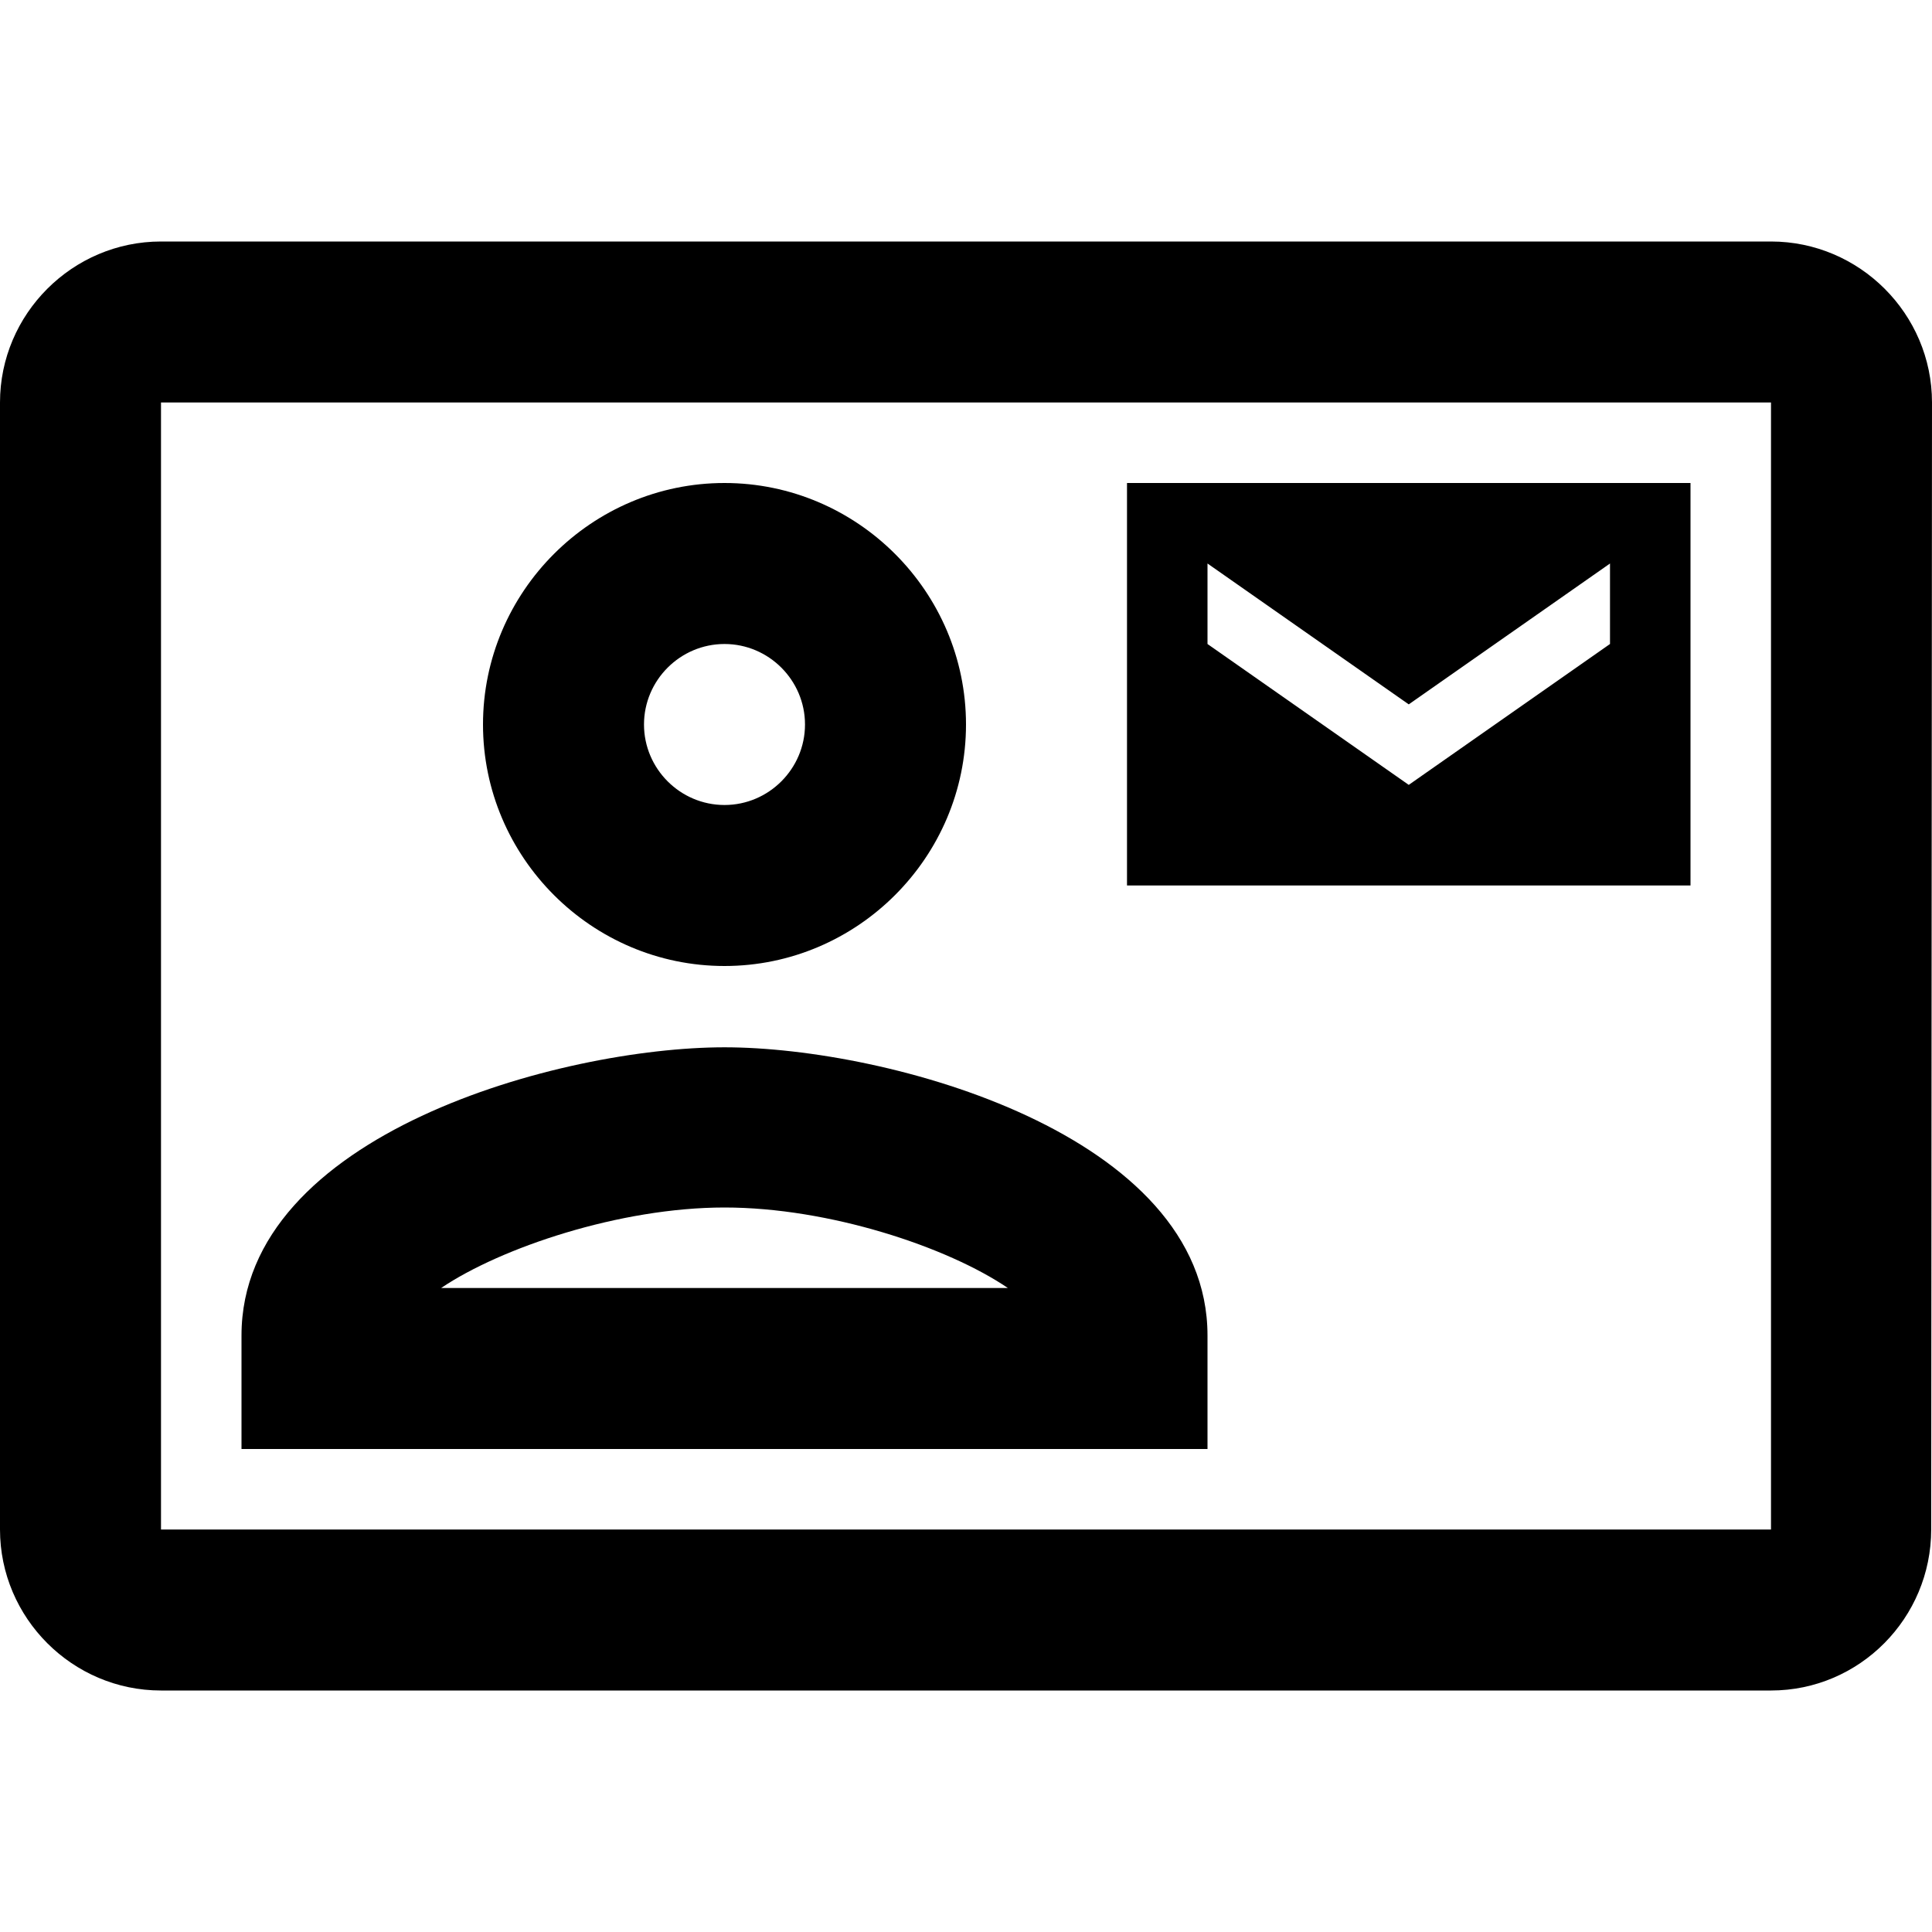
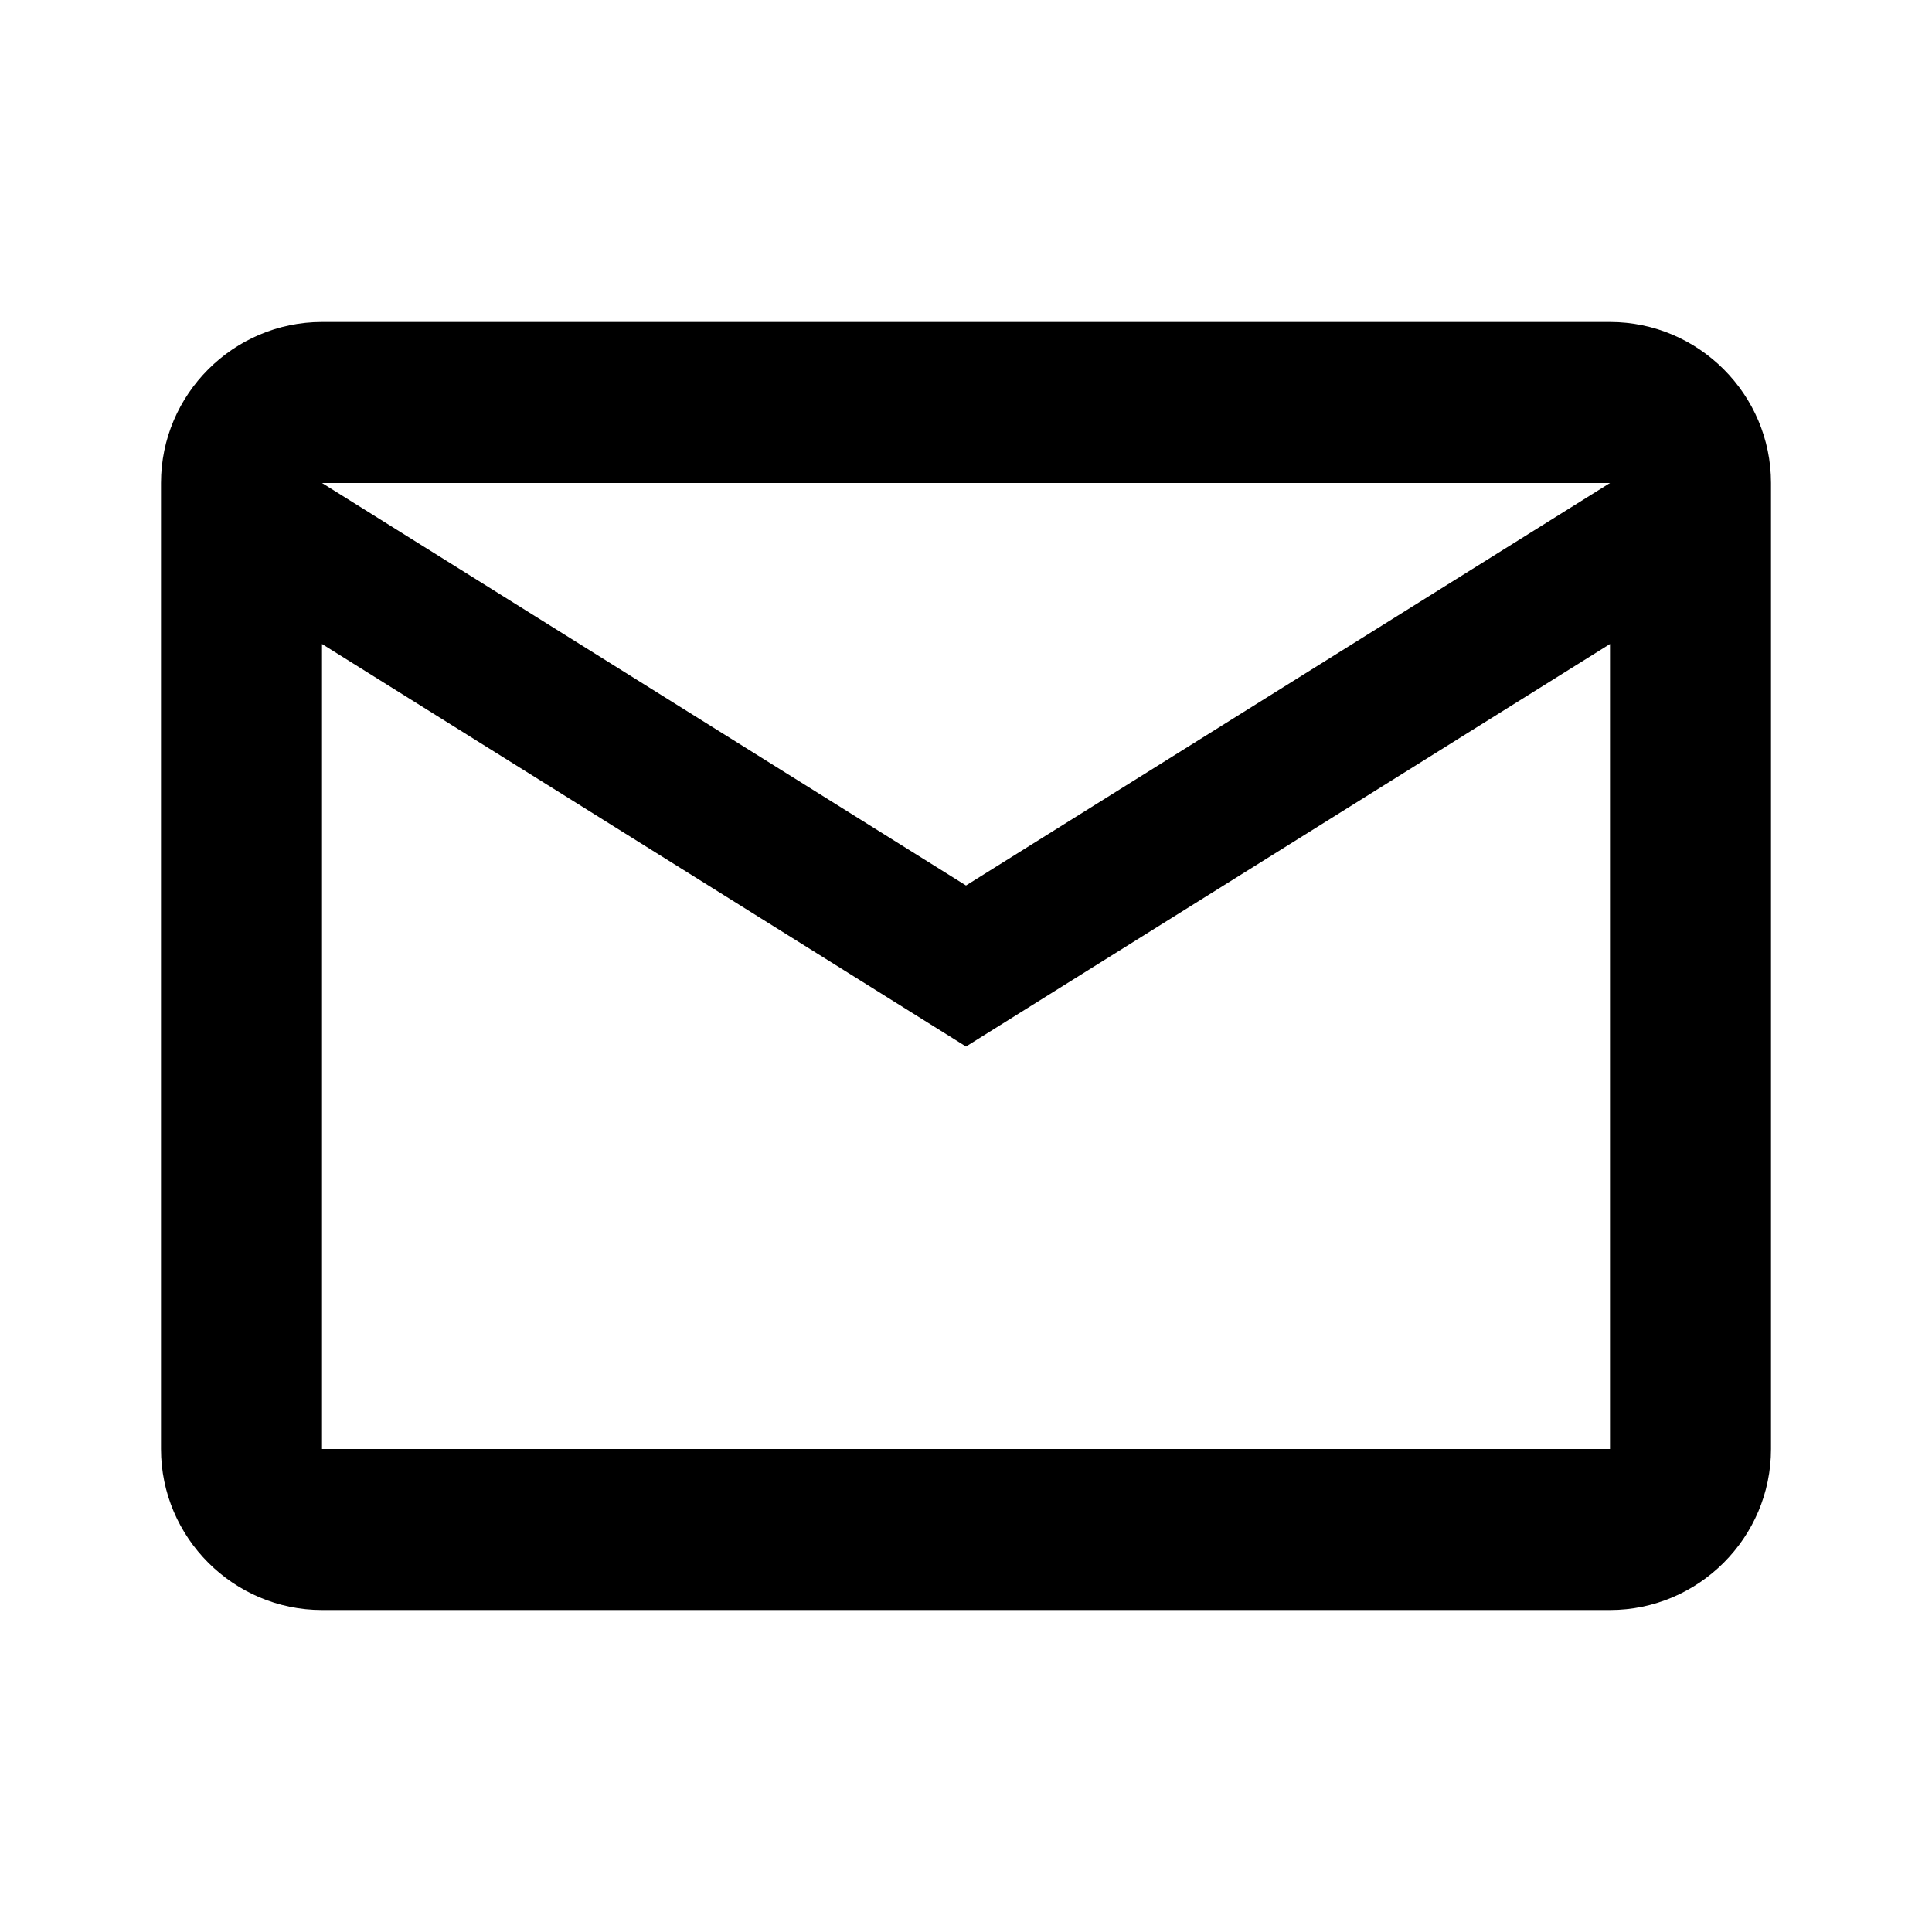
<svg xmlns="http://www.w3.org/2000/svg" width="24" height="24" viewBox="0 0 24 24">
-   <path fill="none" d="M0 0h24v24H0z" />
-   <path d="M22 3H2C.9 3 0 3.9 0 5v14c0 1.1.9 2 2 2h20c1.1 0 1.99-.9 1.99-2L24 5c0-1.1-.9-2-2-2zm0 16H2V5h20v14zM21 6h-7v5h7V6zm-1 2l-2.5 1.75L15 8V7l2.5 1.75L20 7v1zM9 12c1.65 0 3-1.35 3-3s-1.35-3-3-3-3 1.35-3 3 1.35 3 3 3zm0-4c.55 0 1 .45 1 1s-.45 1-1 1-1-.45-1-1 .45-1 1-1zm6 8.59c0-2.5-3.97-3.58-6-3.58s-6 1.08-6 3.58V18h12v-1.41zM5.48 16c.74-.5 2.22-1 3.52-1s2.77.49 3.52 1H5.48z" />
+   <path fill="none" d="M0 0h24v24H0V0z" />
+   <path d="M22 6c0-1.1-.9-2-2-2H4c-1.1 0-2 .9-2 2v12c0 1.1.9 2 2 2h16c1.1 0 2-.9 2-2V6zm-2 0l-8 5-8-5h16zm0 12H4V8l8 5 8-5v10z" />
</svg>
